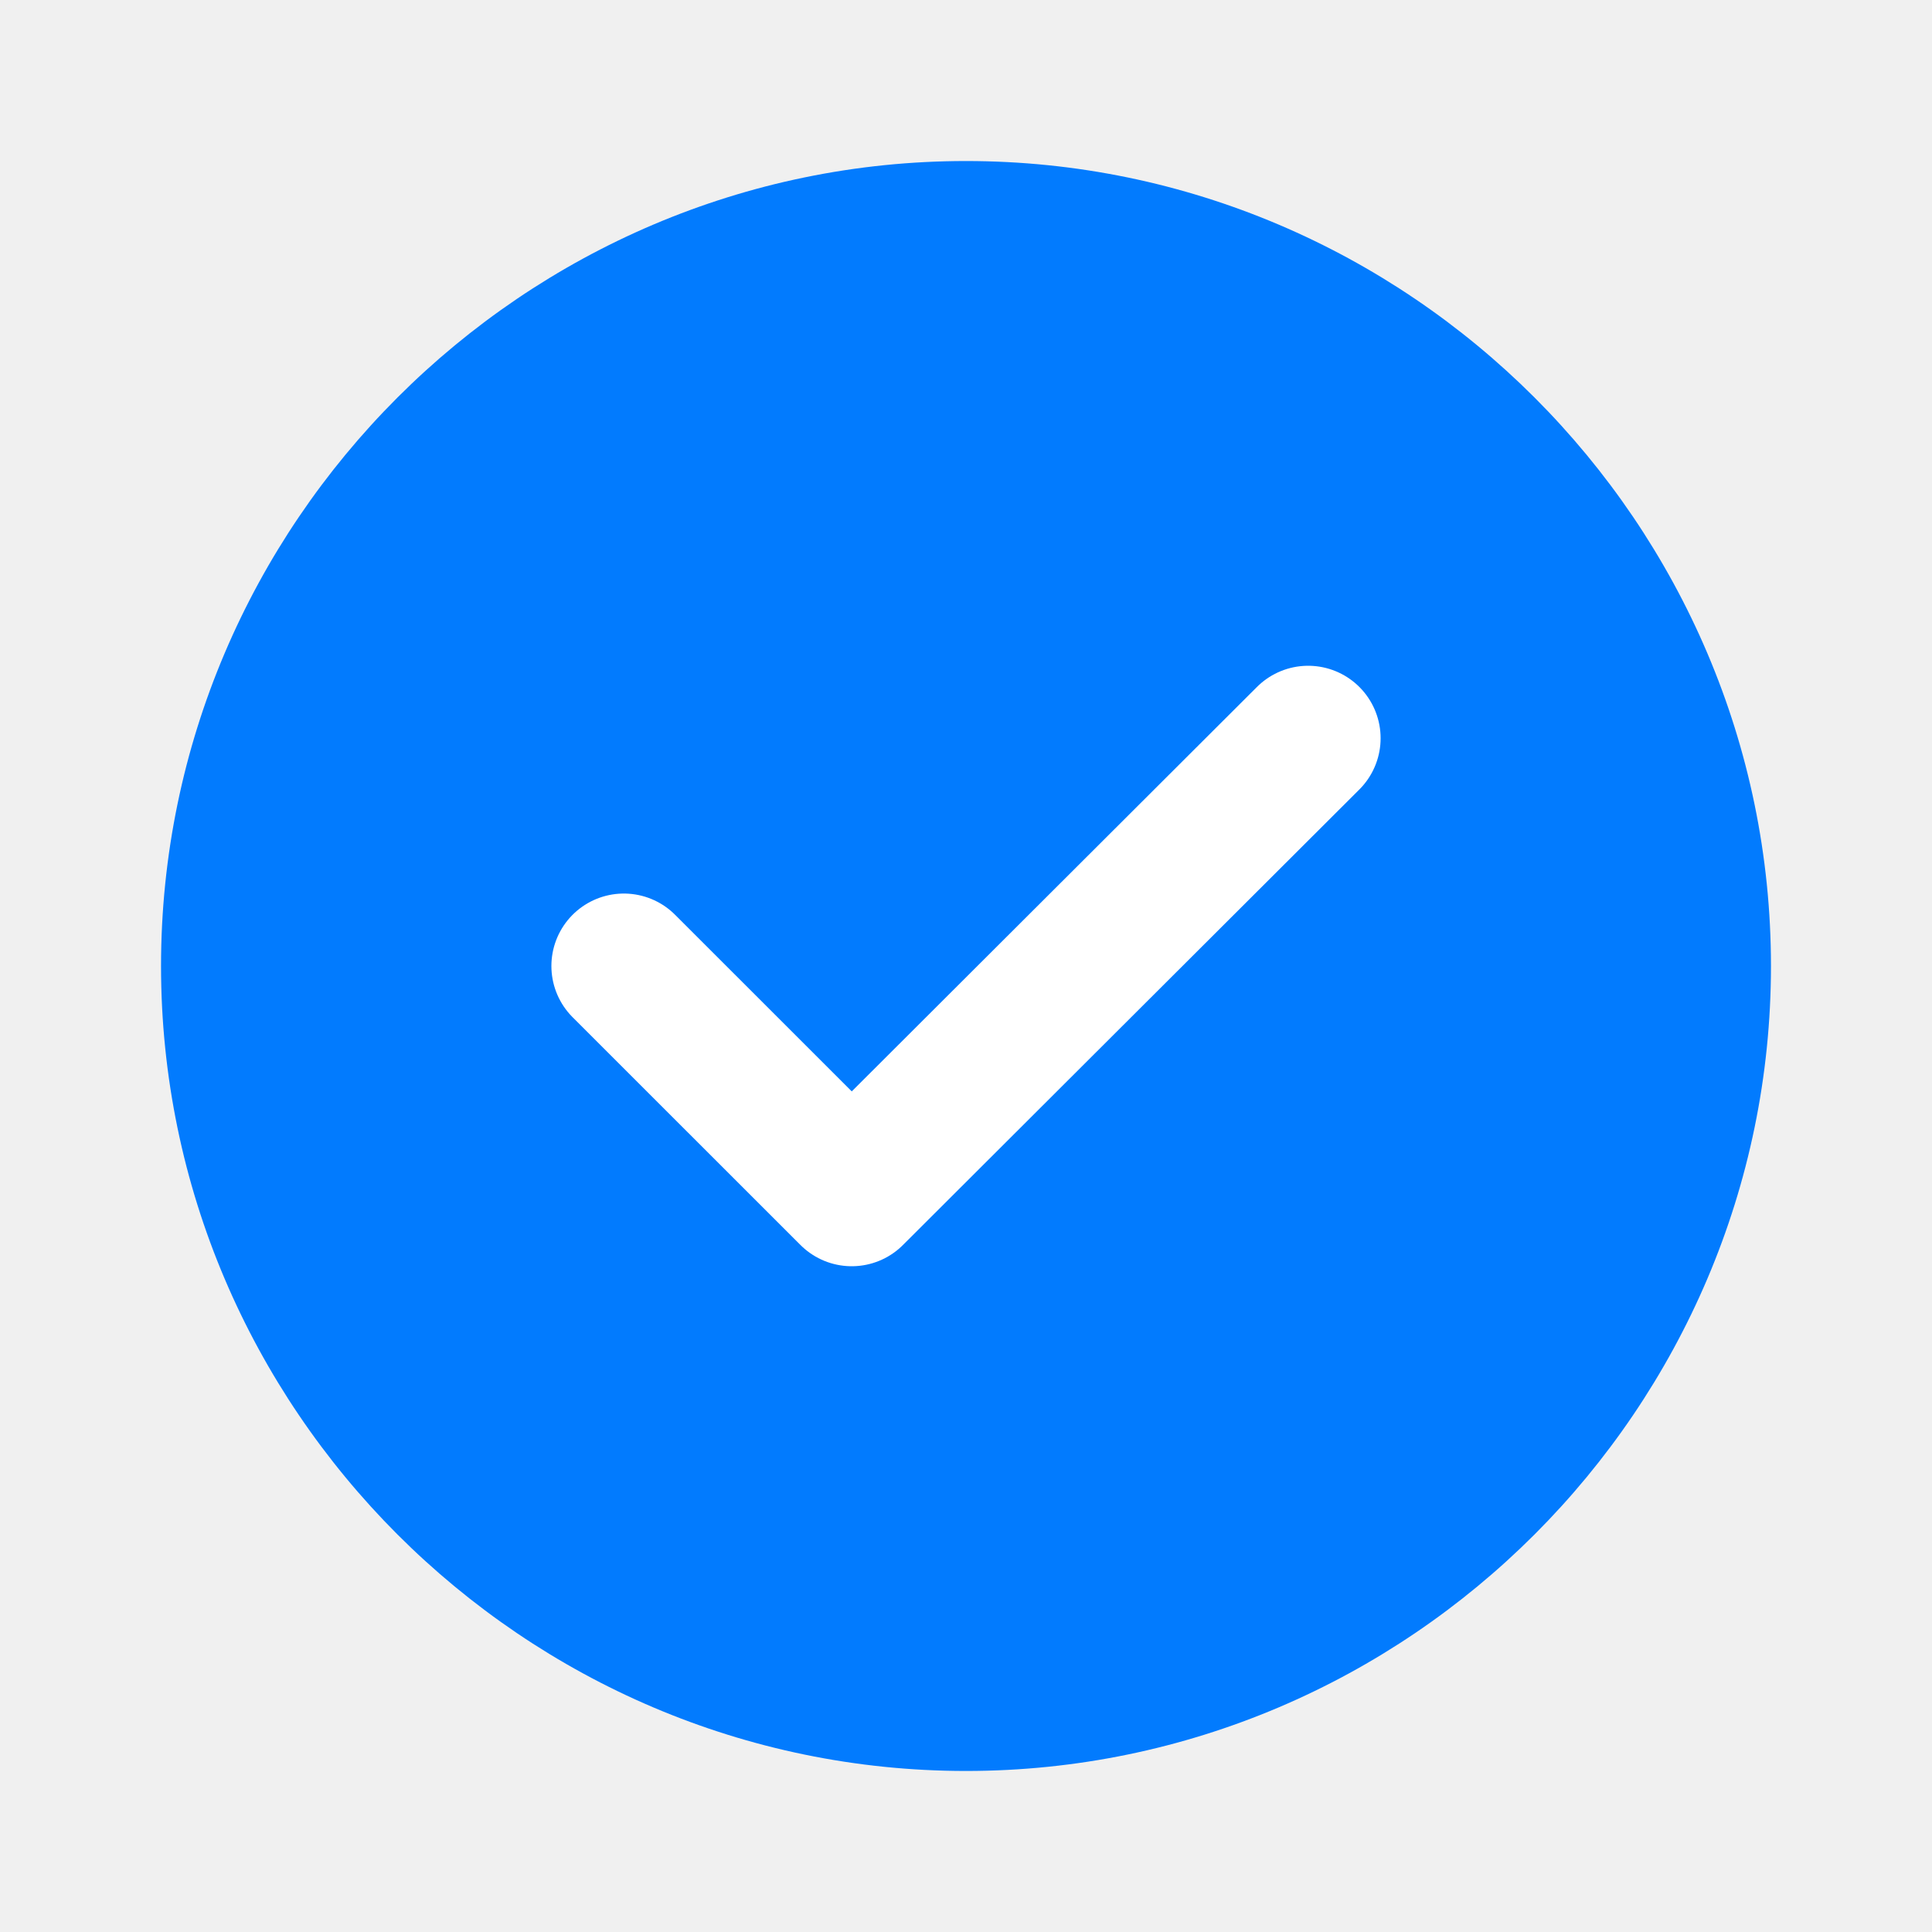
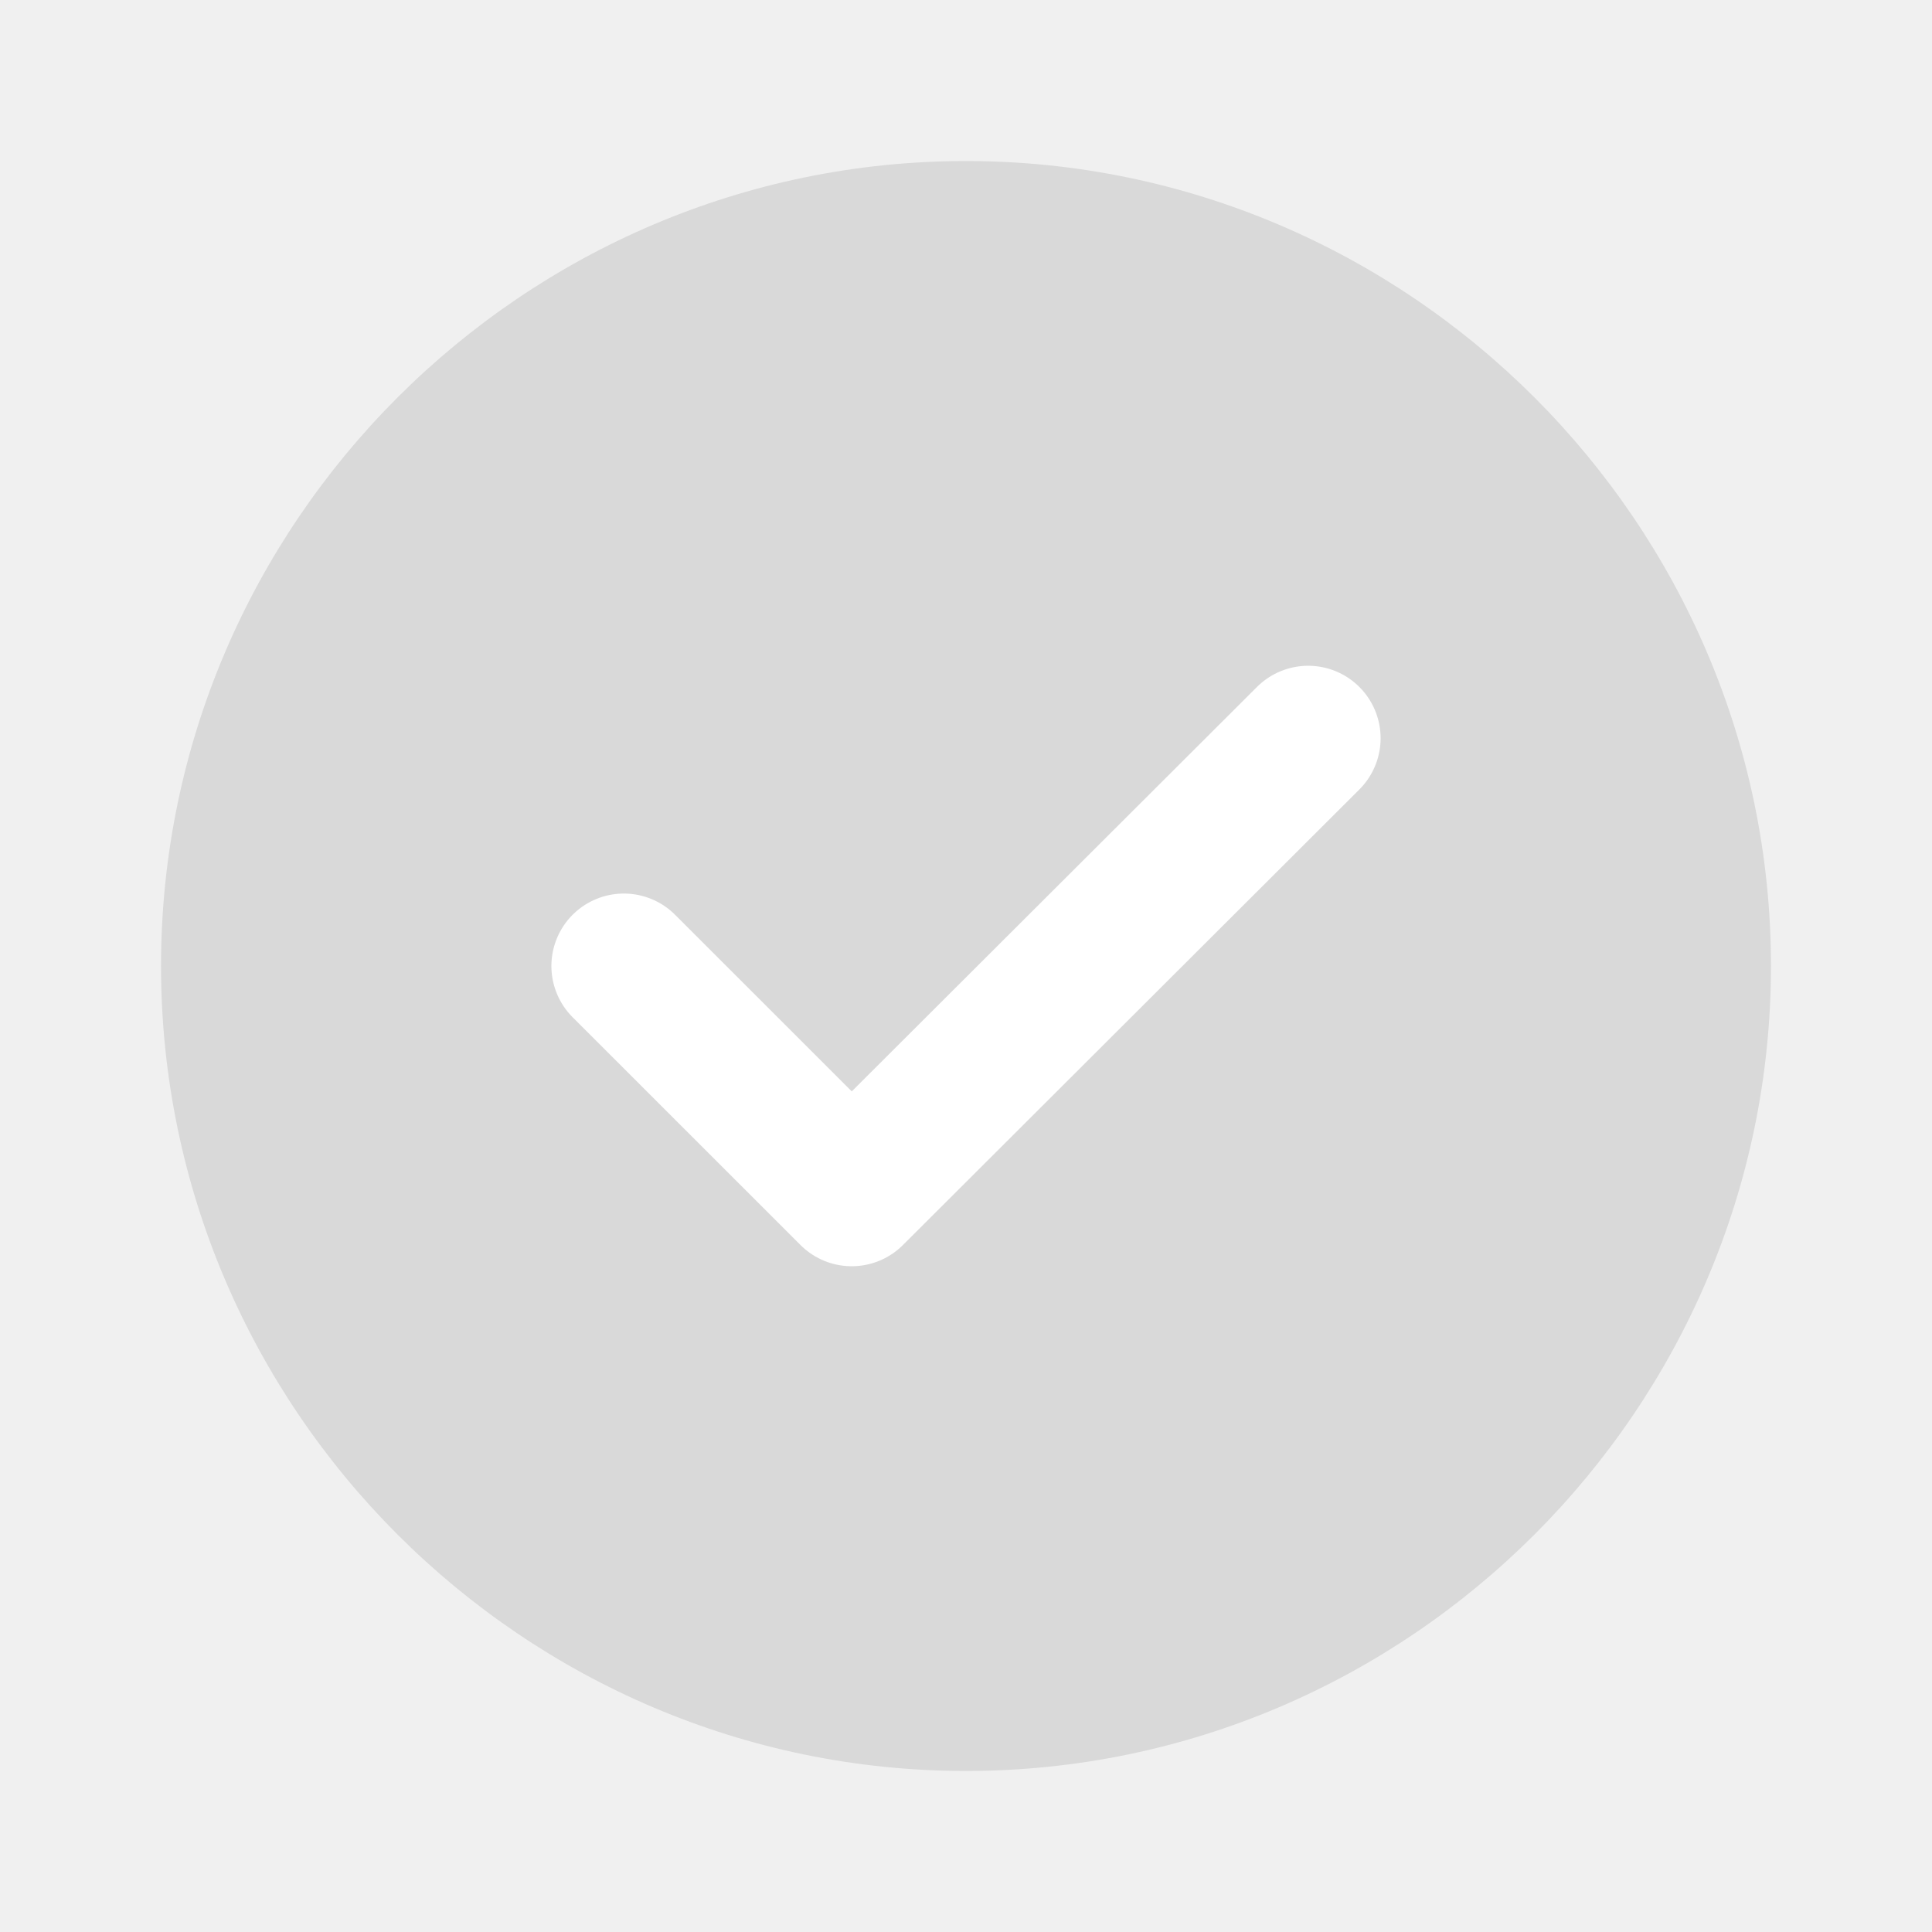
<svg xmlns="http://www.w3.org/2000/svg" width="20" height="20" viewBox="0 0 20 20" fill="none">
  <g id="vuesax/linear/tick-circle">
    <g id="tick-circle">
-       <path id="Vector" d="M10 18.333C14.583 18.333 18.333 14.583 18.333 10C18.333 5.417 14.583 1.667 10 1.667C5.417 1.667 1.667 5.417 1.667 10C1.667 14.583 5.417 18.333 10 18.333Z" fill="#027BFE" />
+       <path id="Vector" d="M10 18.333C14.583 18.333 18.333 14.583 18.333 10C18.333 5.417 14.583 1.667 10 1.667C5.417 1.667 1.667 5.417 1.667 10C1.667 14.583 5.417 18.333 10 18.333Z" fill="#D9D9D9" />
      <path id="Vector_2" d="M6.458 10L8.817 12.358L13.542 7.642" stroke="white" stroke-width="1.5" stroke-linecap="round" stroke-linejoin="round" />
    </g>
  </g>
</svg>
